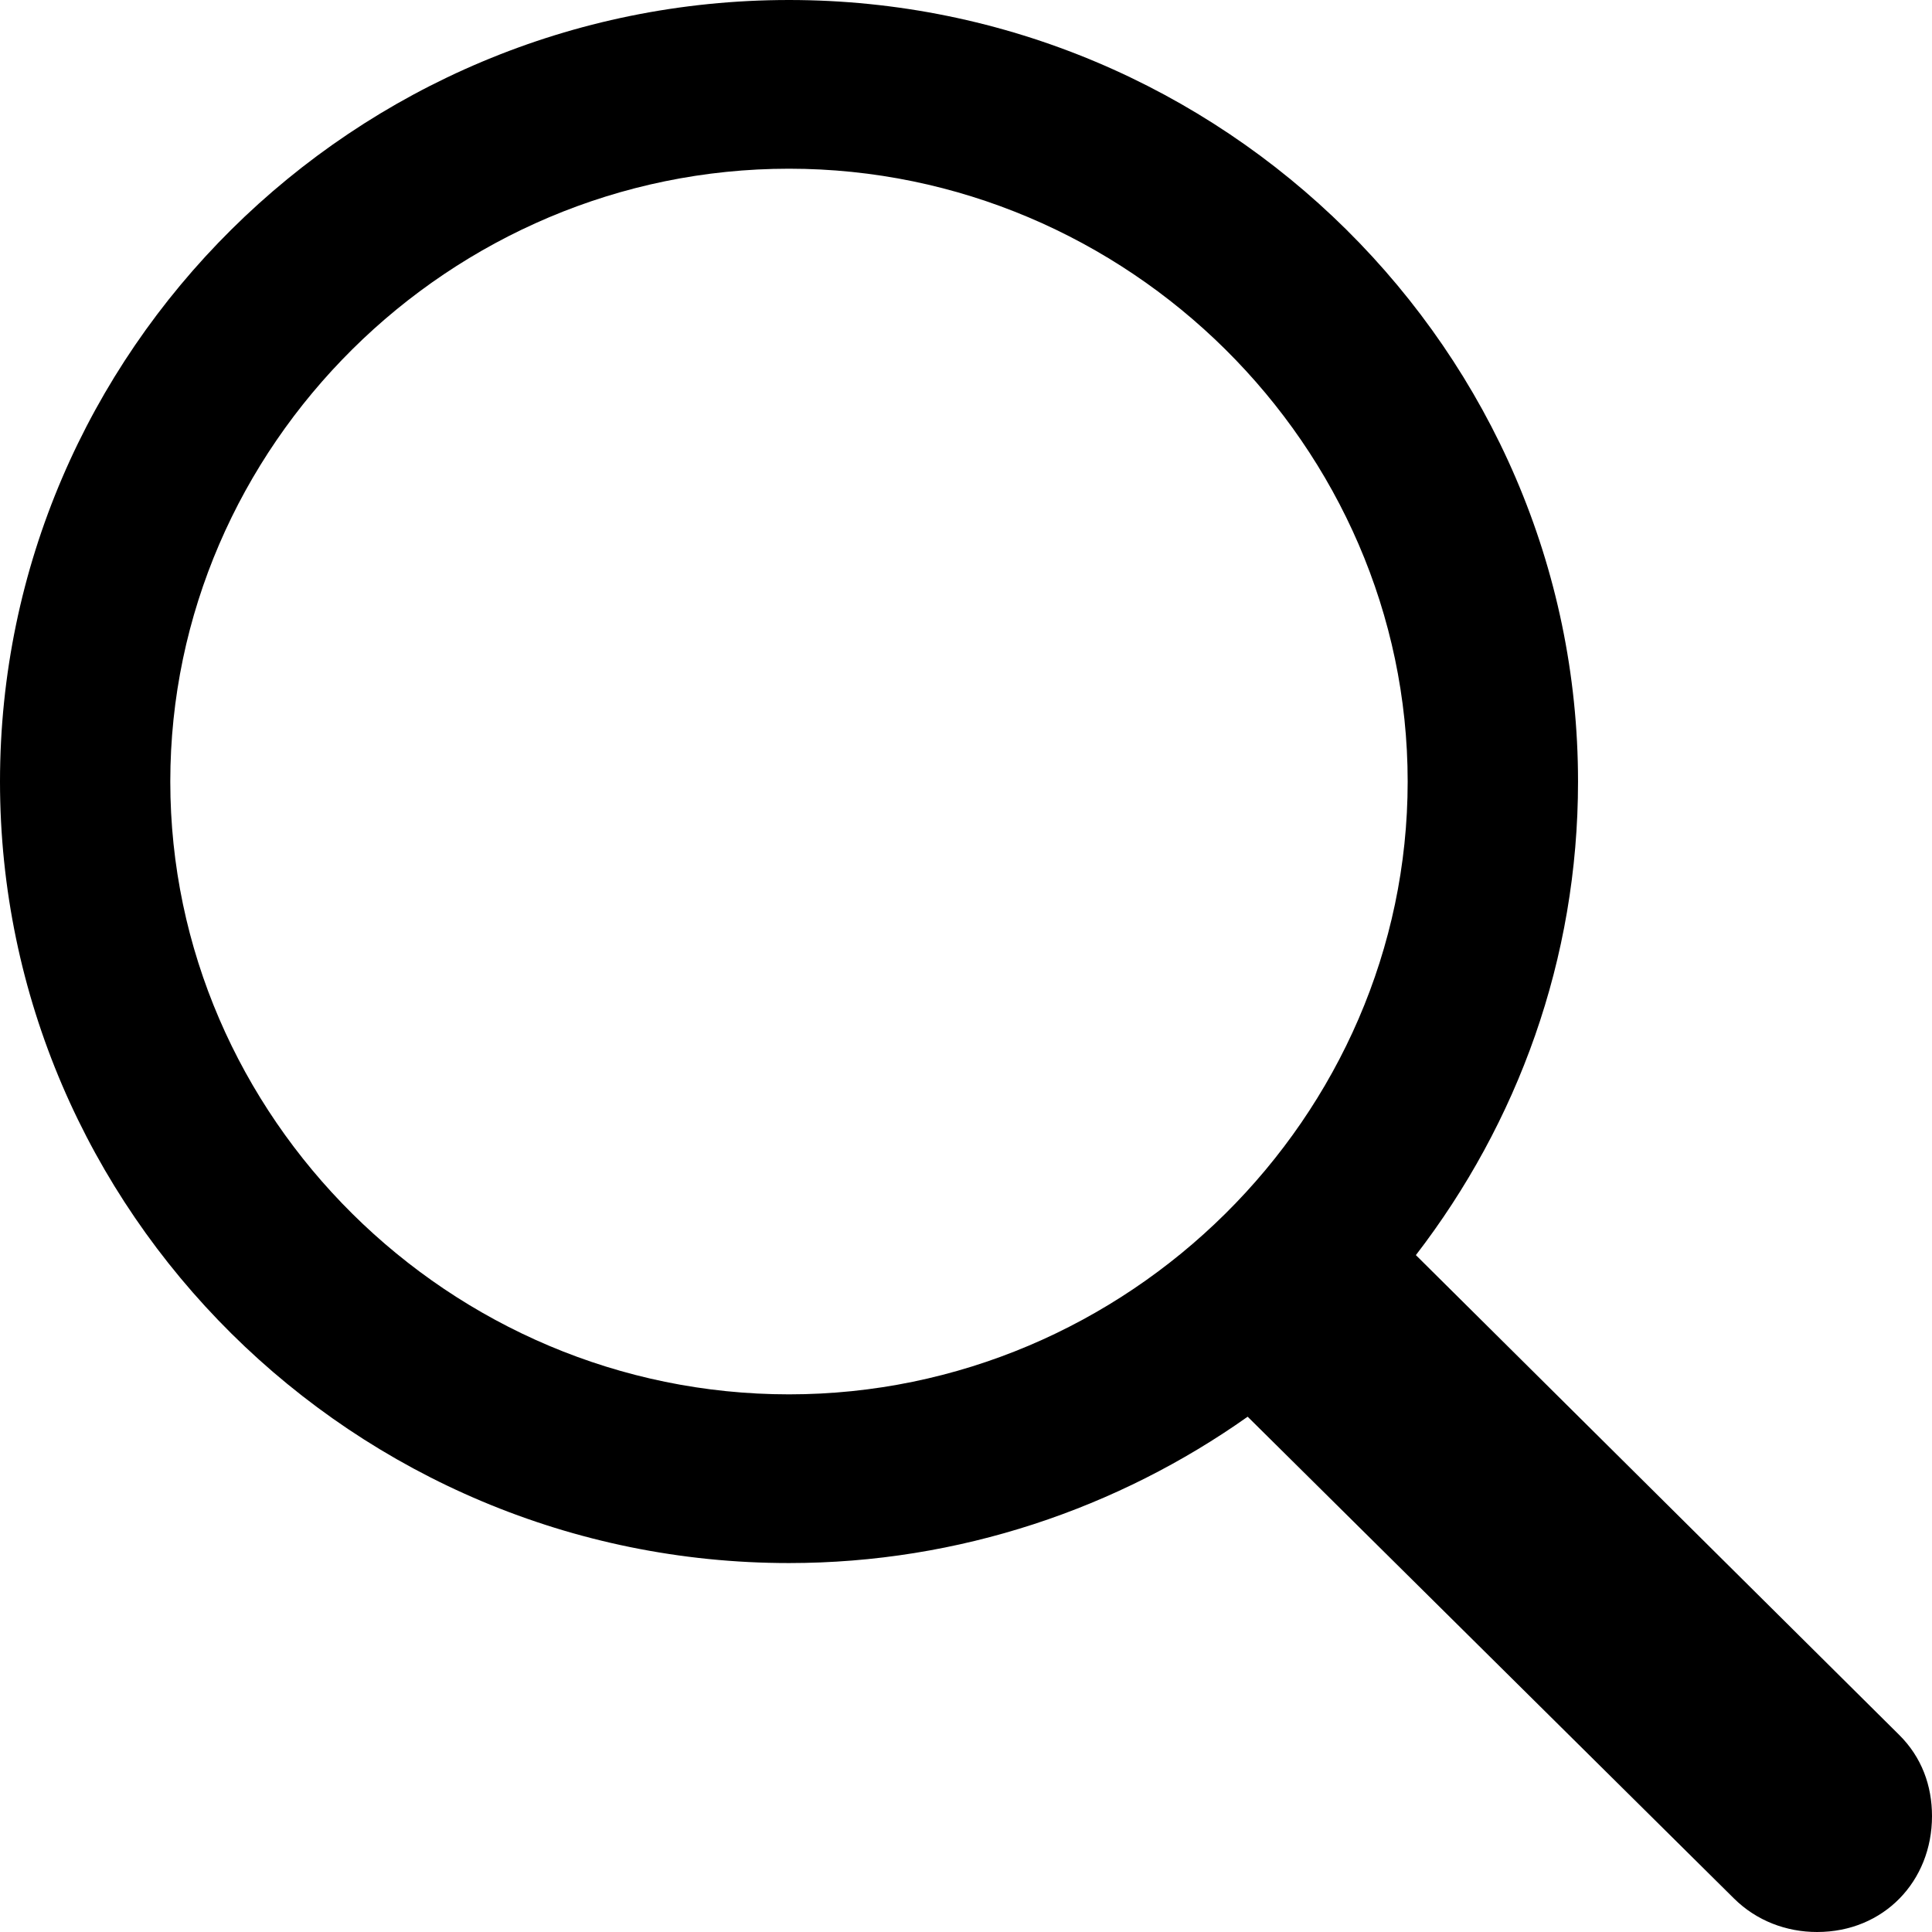
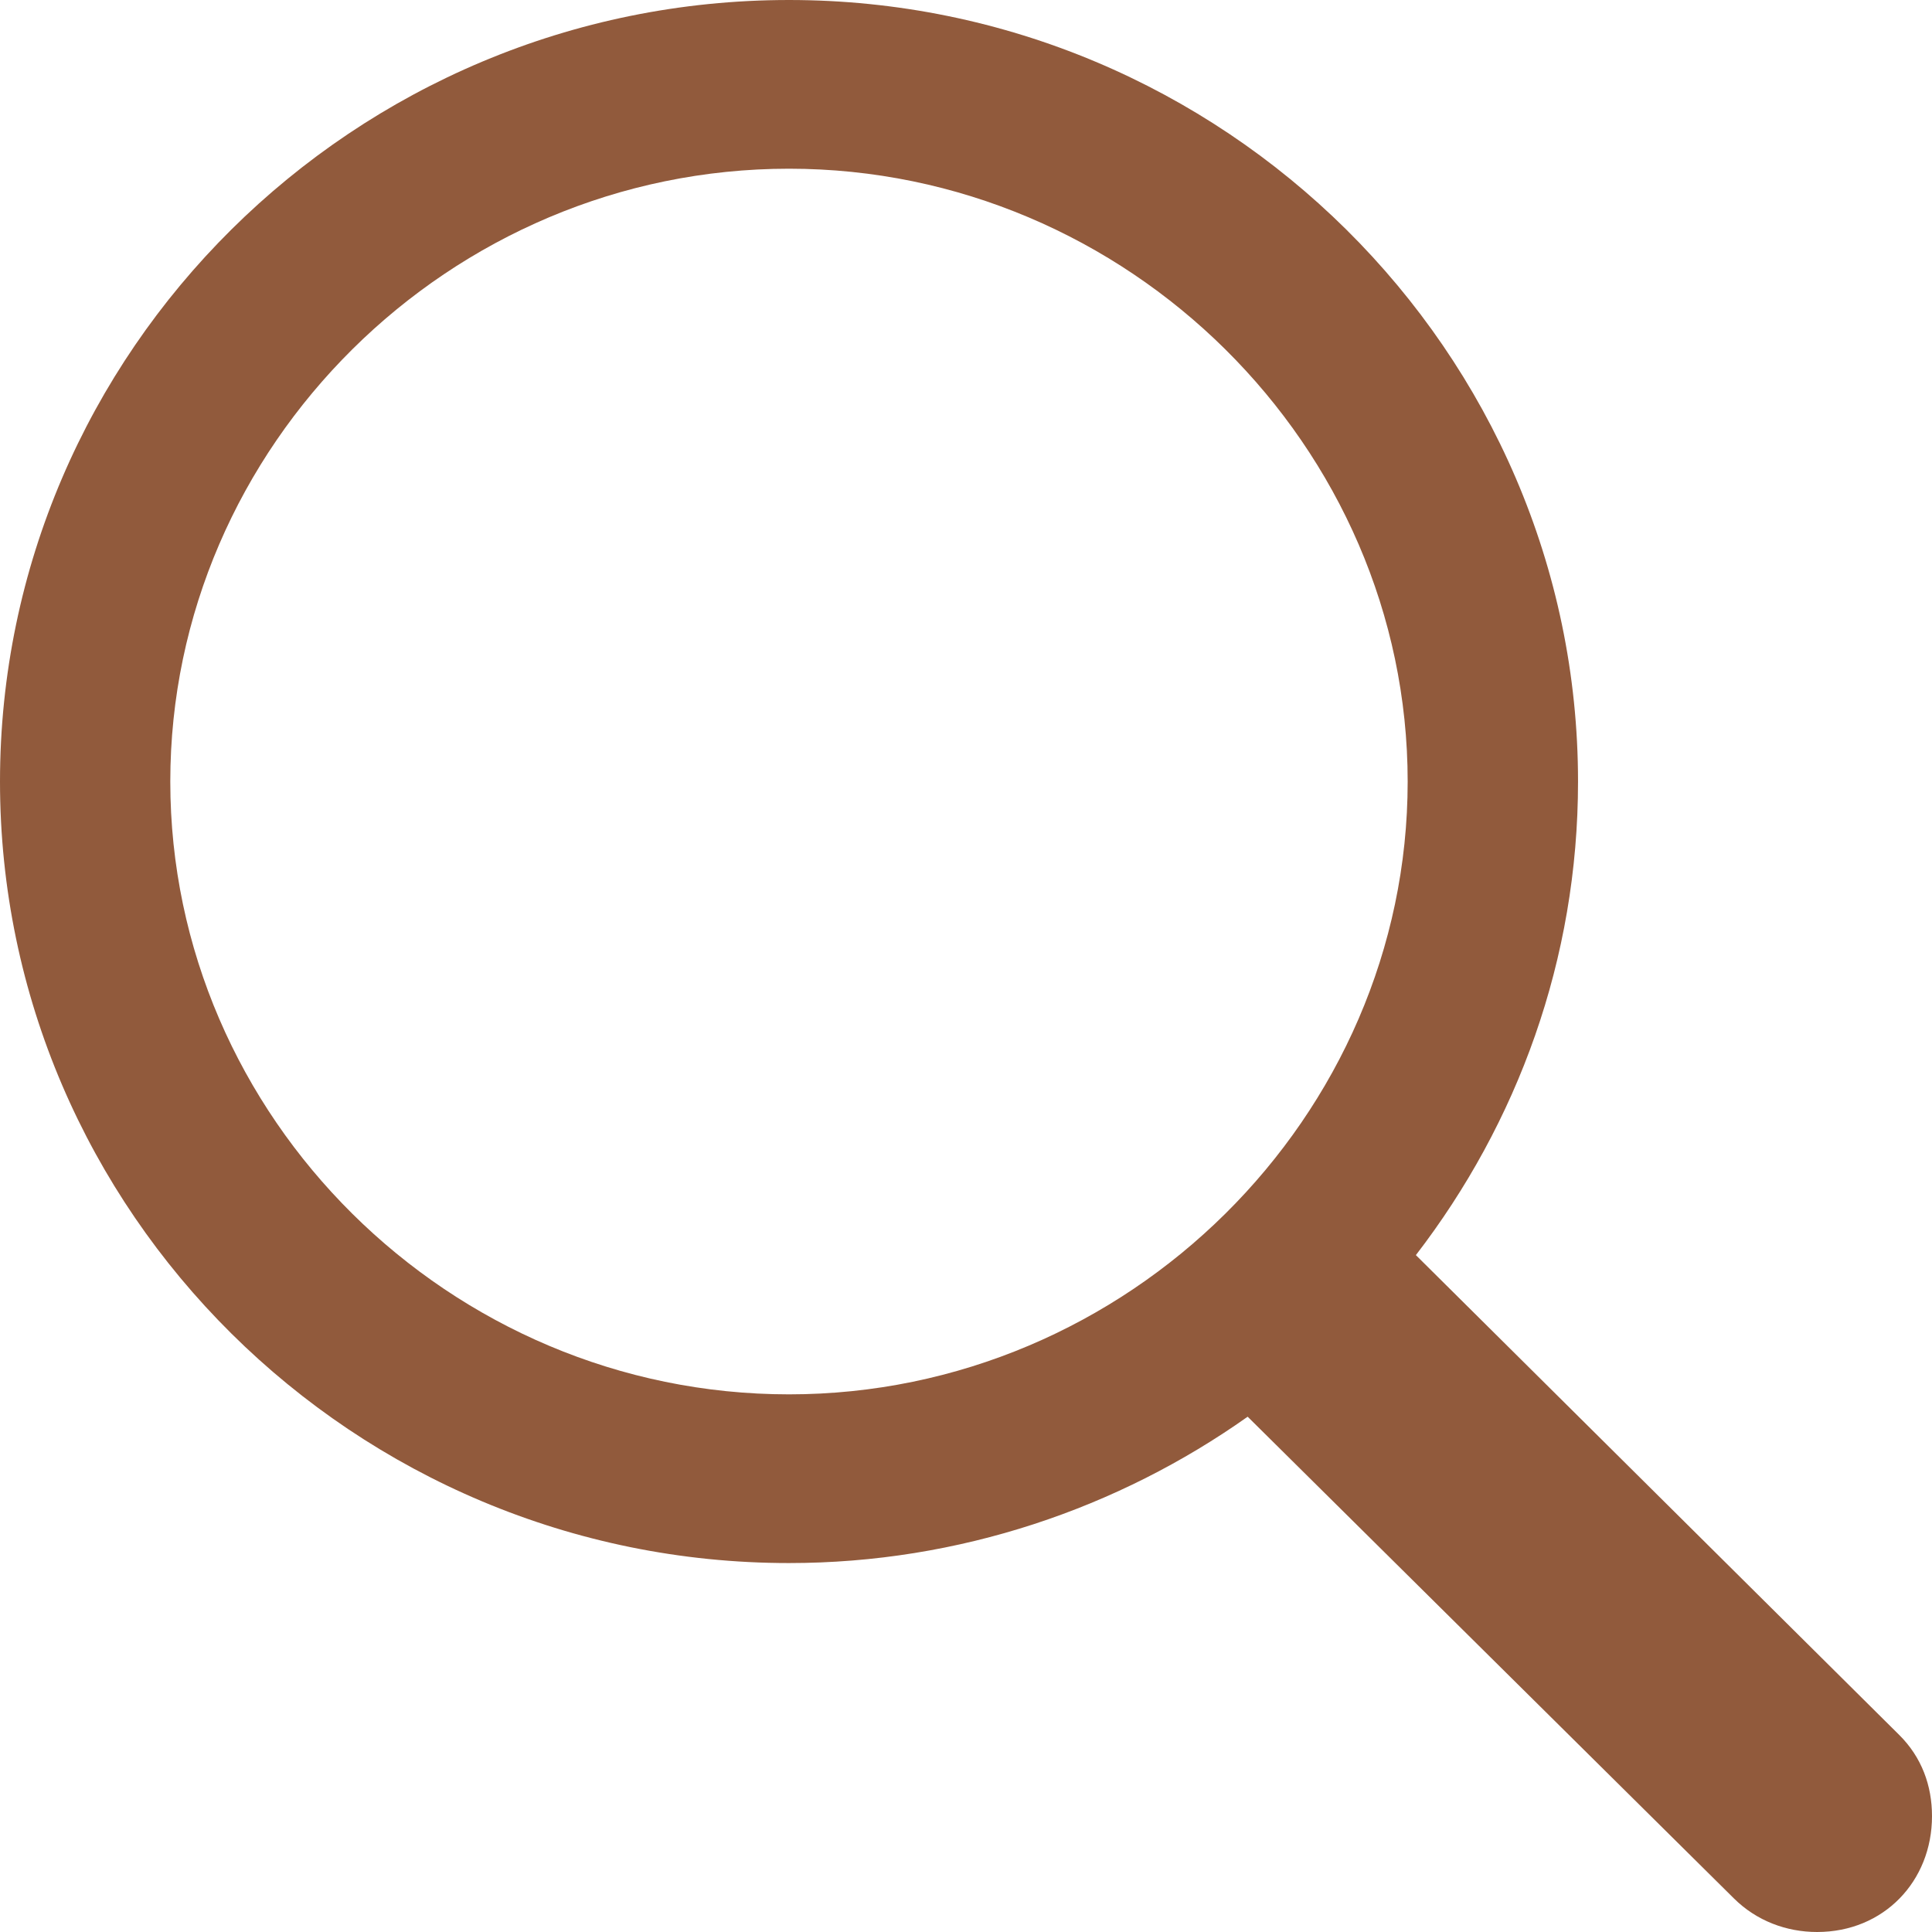
<svg xmlns="http://www.w3.org/2000/svg" width="28" height="28" viewBox="0 0 28 28" fill="none">
-   <path d="M11.435 22.653C13.903 22.653 16.208 21.858 18.082 20.532L25.13 27.514C25.457 27.838 25.889 28 26.335 28C27.301 28 28 27.264 28 26.321C28 25.879 27.851 25.467 27.524 25.143L20.52 18.19C21.993 16.276 22.87 13.904 22.87 11.327C22.87 5.096 17.725 0 11.435 0C5.13 0 0 5.096 0 11.327C0 17.557 5.13 22.653 11.435 22.653ZM11.435 20.208C6.513 20.208 2.468 16.187 2.468 11.327C2.468 6.466 6.513 2.445 11.435 2.445C16.342 2.445 20.401 6.466 20.401 11.327C20.401 16.187 16.342 20.208 11.435 20.208Z" fill="black" />
+   <path d="M11.435 22.653C13.903 22.653 16.208 21.858 18.082 20.532L25.13 27.514C25.457 27.838 25.889 28 26.335 28C27.301 28 28 27.264 28 26.321C28 25.879 27.851 25.467 27.524 25.143L20.52 18.19C21.993 16.276 22.87 13.904 22.87 11.327C22.87 5.096 17.725 0 11.435 0C5.13 0 0 5.096 0 11.327C0 17.557 5.13 22.653 11.435 22.653ZM11.435 20.208C6.513 20.208 2.468 16.187 2.468 11.327C2.468 6.466 6.513 2.445 11.435 2.445C16.342 2.445 20.401 6.466 20.401 11.327C20.401 16.187 16.342 20.208 11.435 20.208Z" fill="#915A3C" />
</svg>
